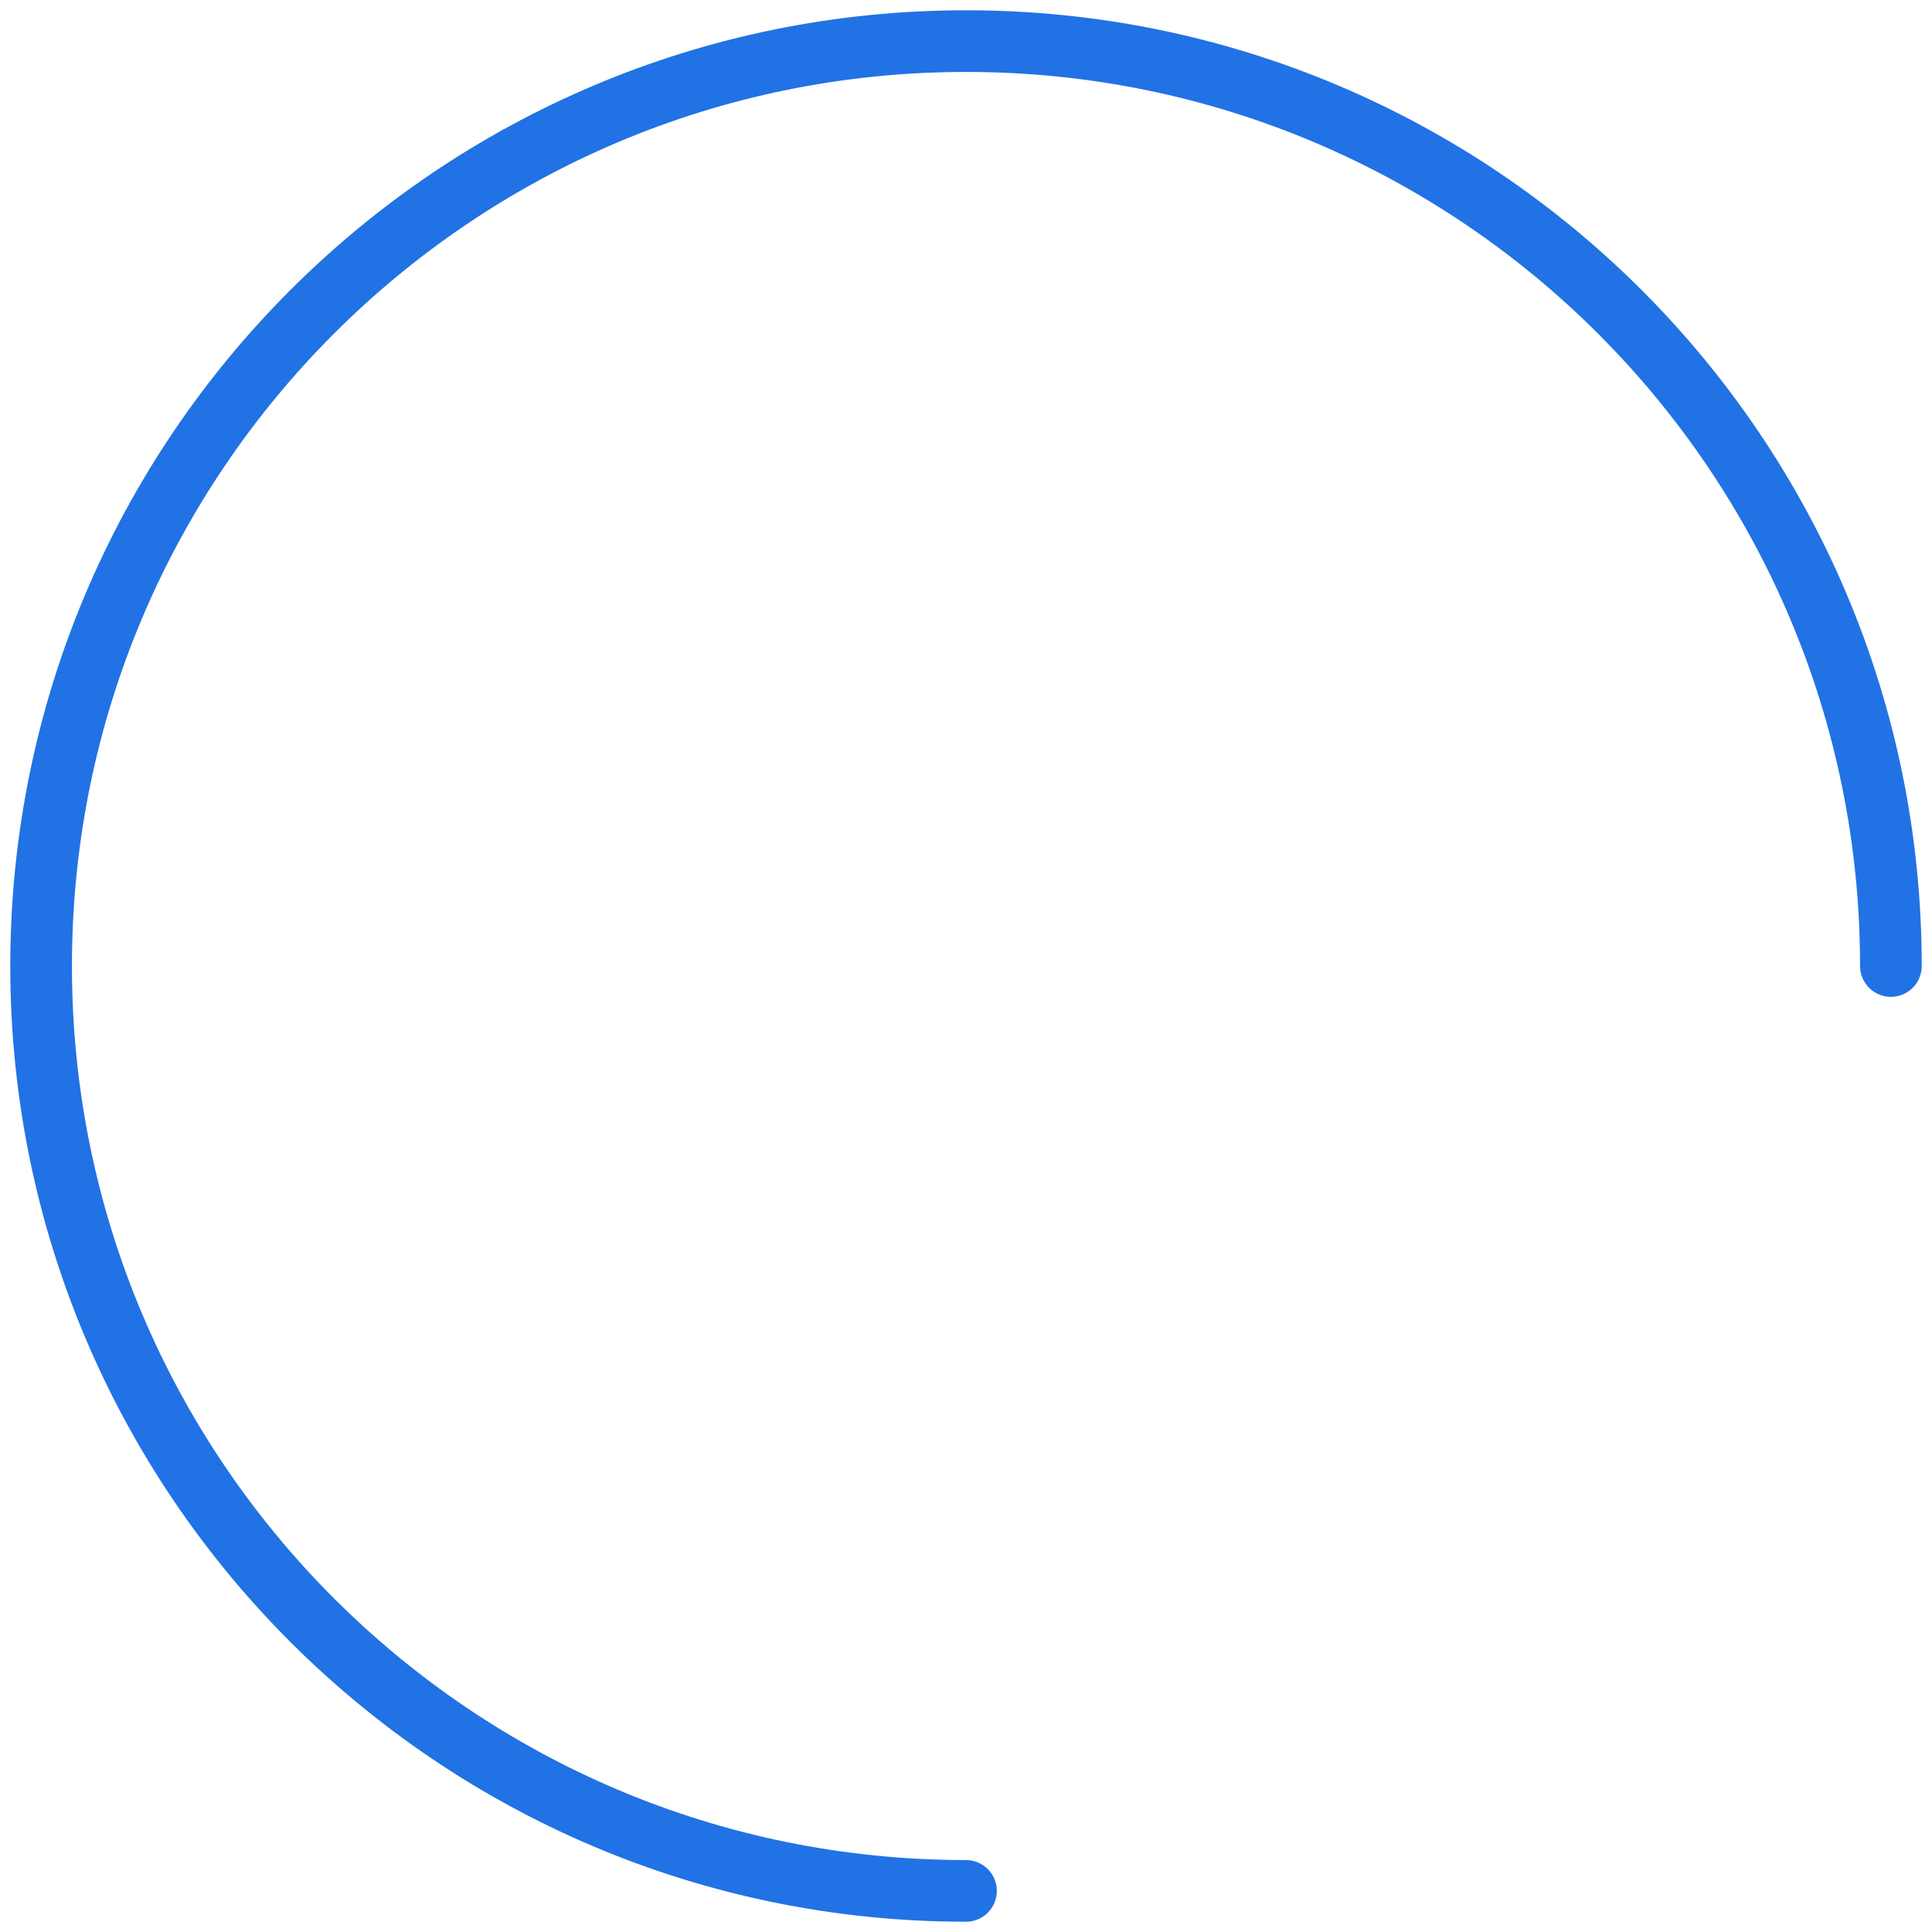
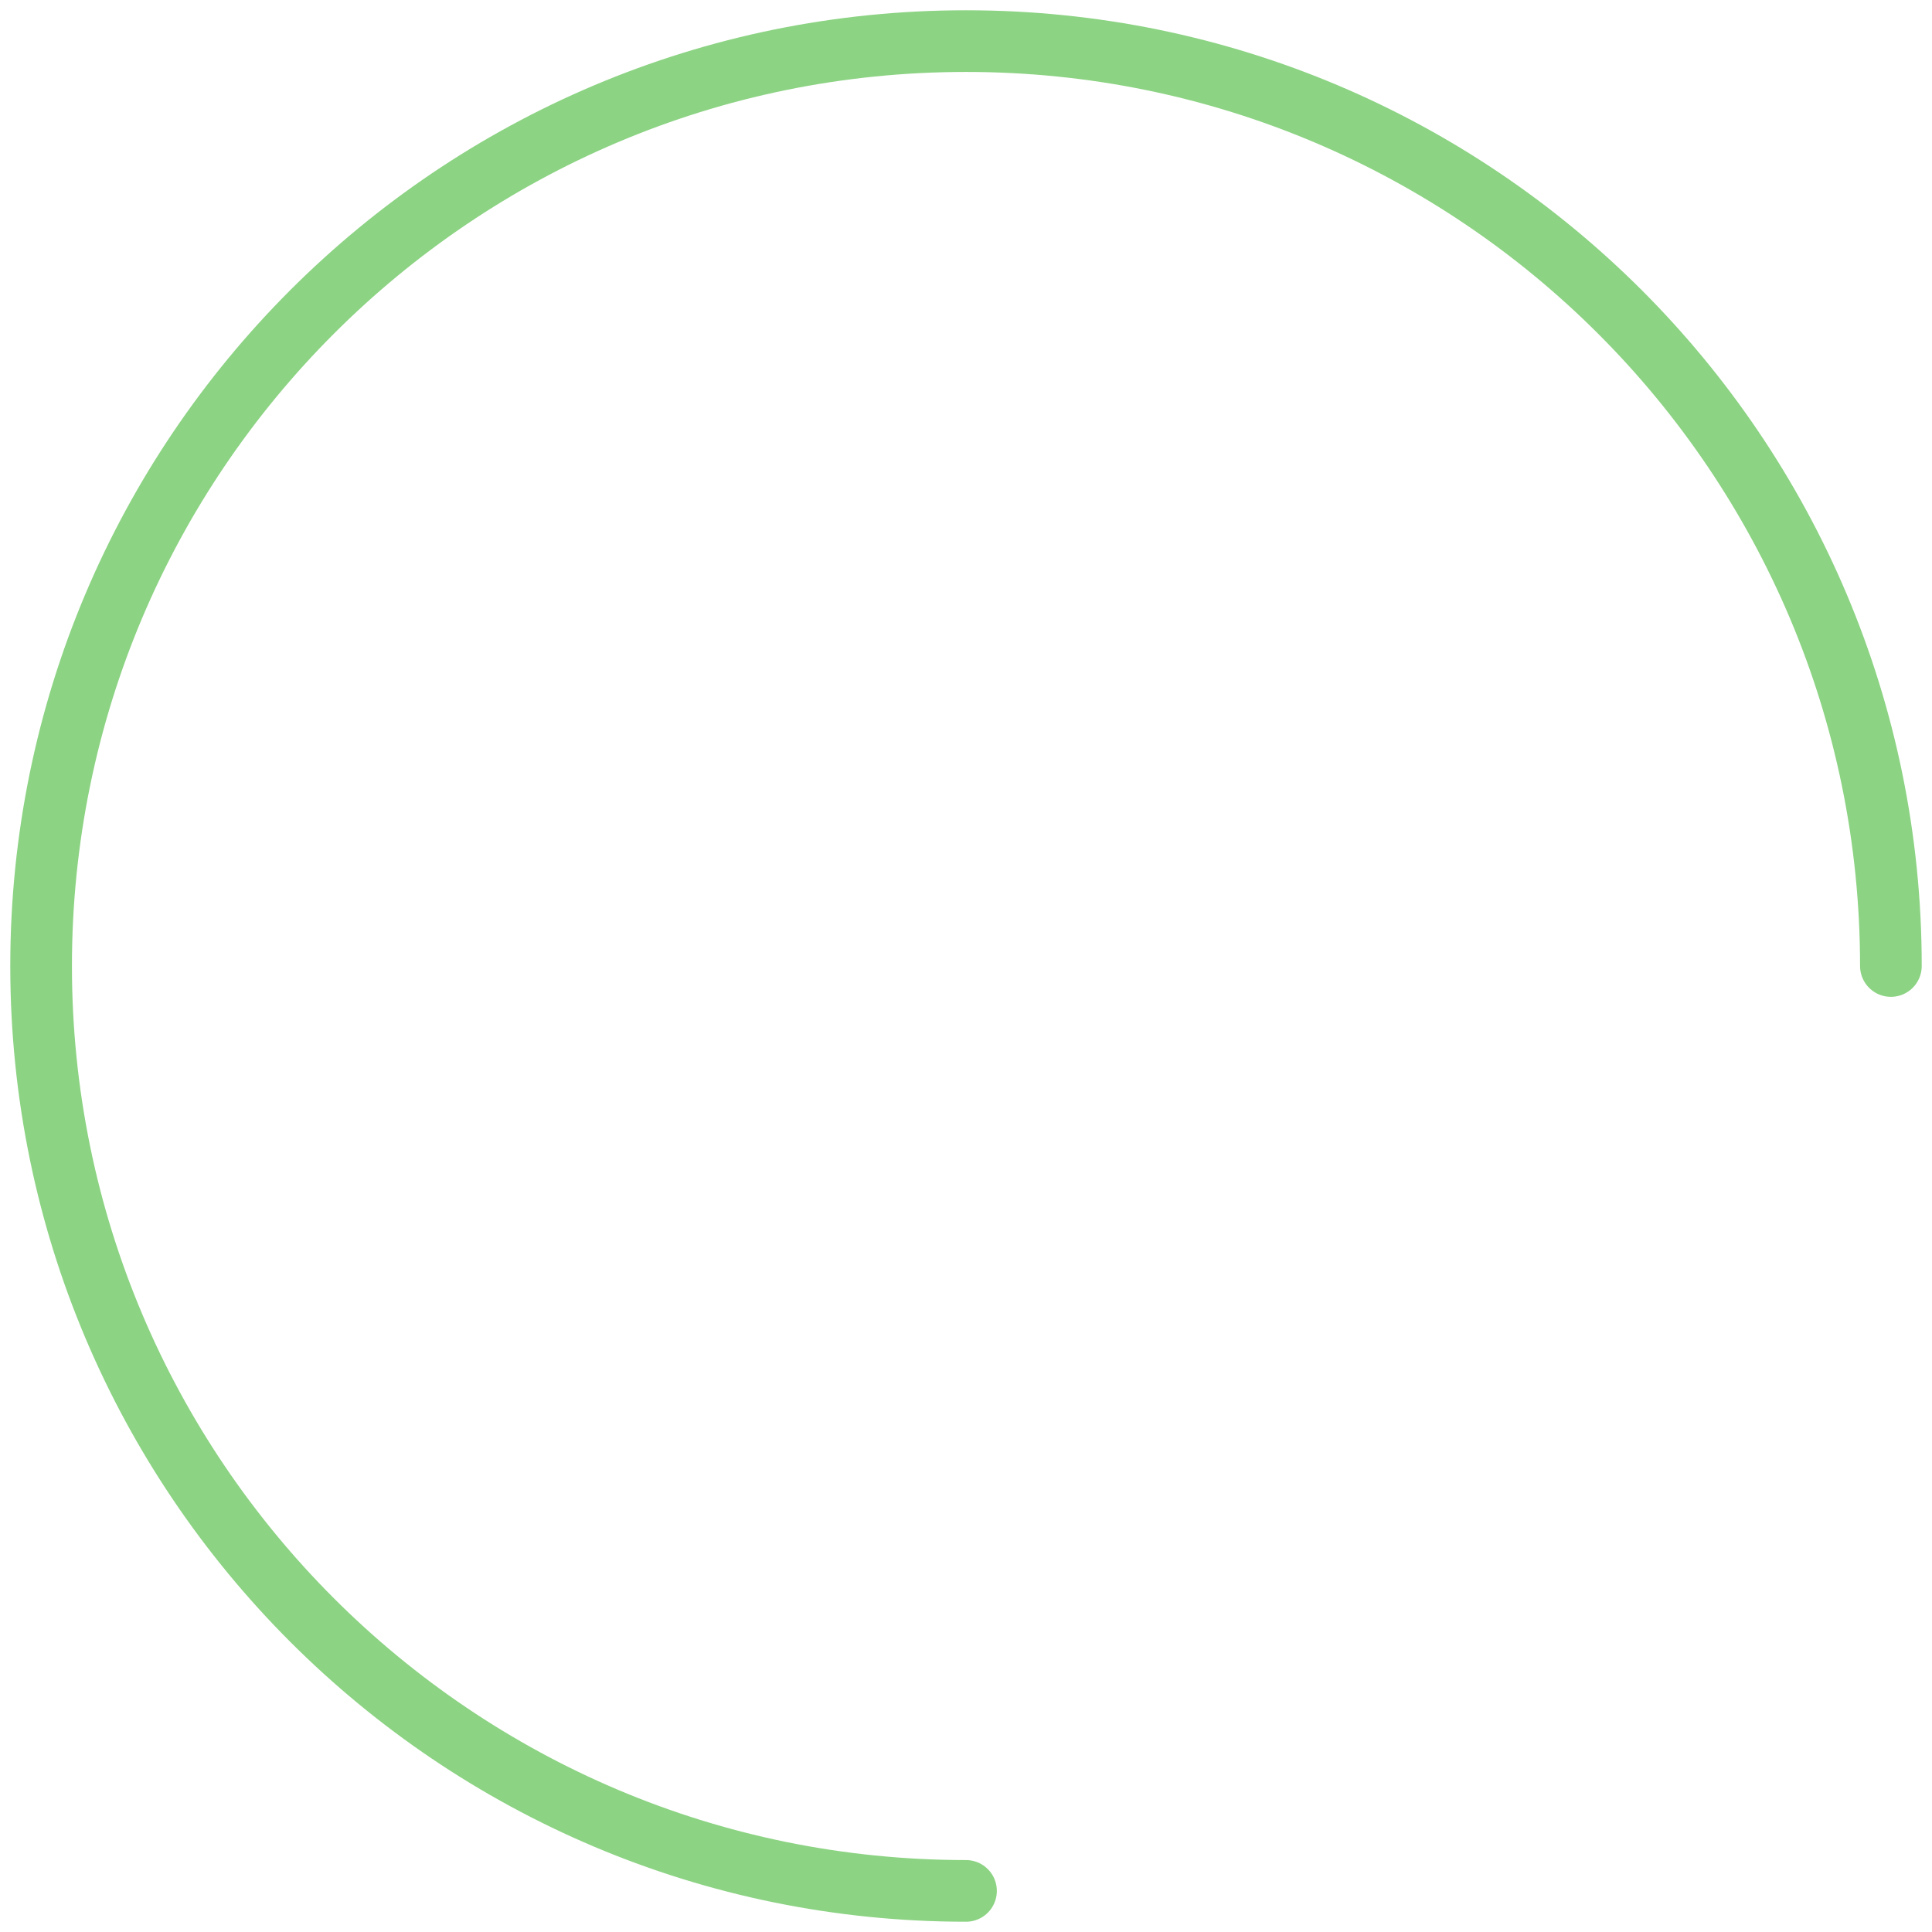
<svg xmlns="http://www.w3.org/2000/svg" width="94" height="94" viewBox="0 0 94 94" fill="none">
-   <path d="M92 47C92 22.147 71.853 2 47 2C22.147 2 2 22.147 2 47C2 71.853 22.147 92 47 92" stroke="#2172E5" stroke-width="3" stroke-linecap="round" stroke-linejoin="round" />
+   <path d="M92 47C92 22.147 71.853 2 47 2C22.147 2 2 22.147 2 47C2 71.853 22.147 92 47 92" stroke="#8CD383" stroke-width="3" stroke-linecap="round" stroke-linejoin="round" />
</svg>
